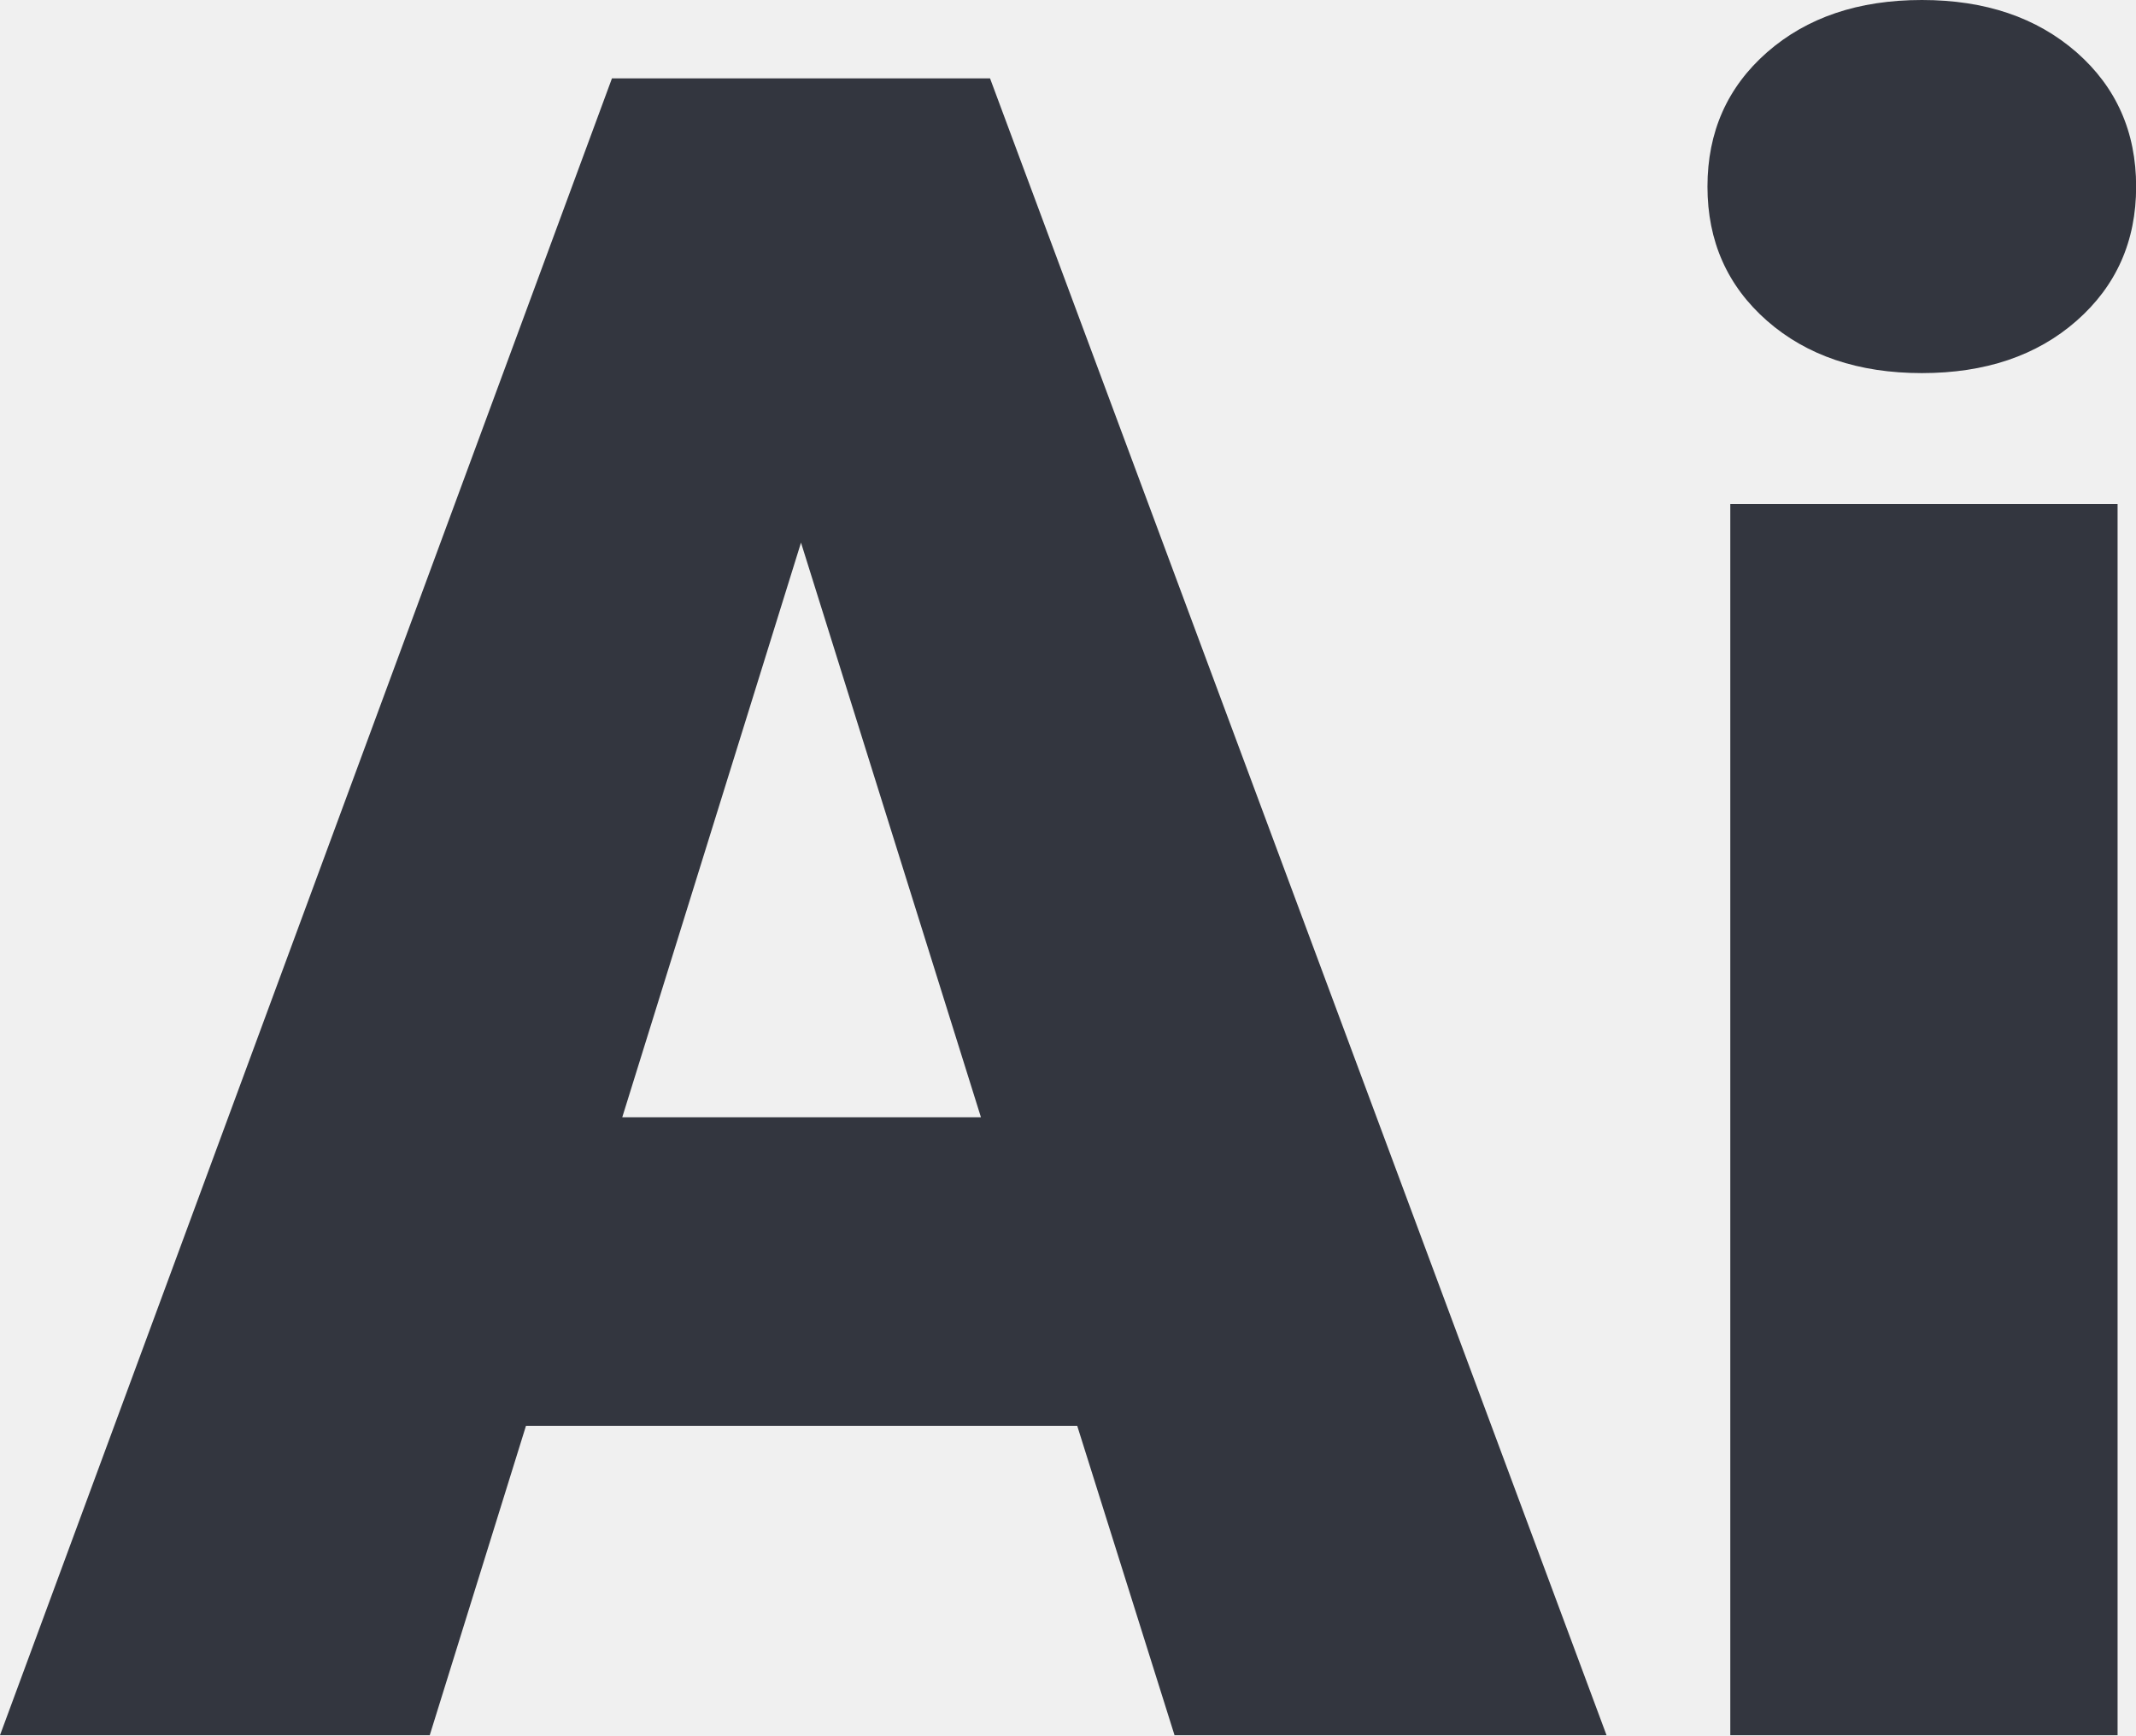
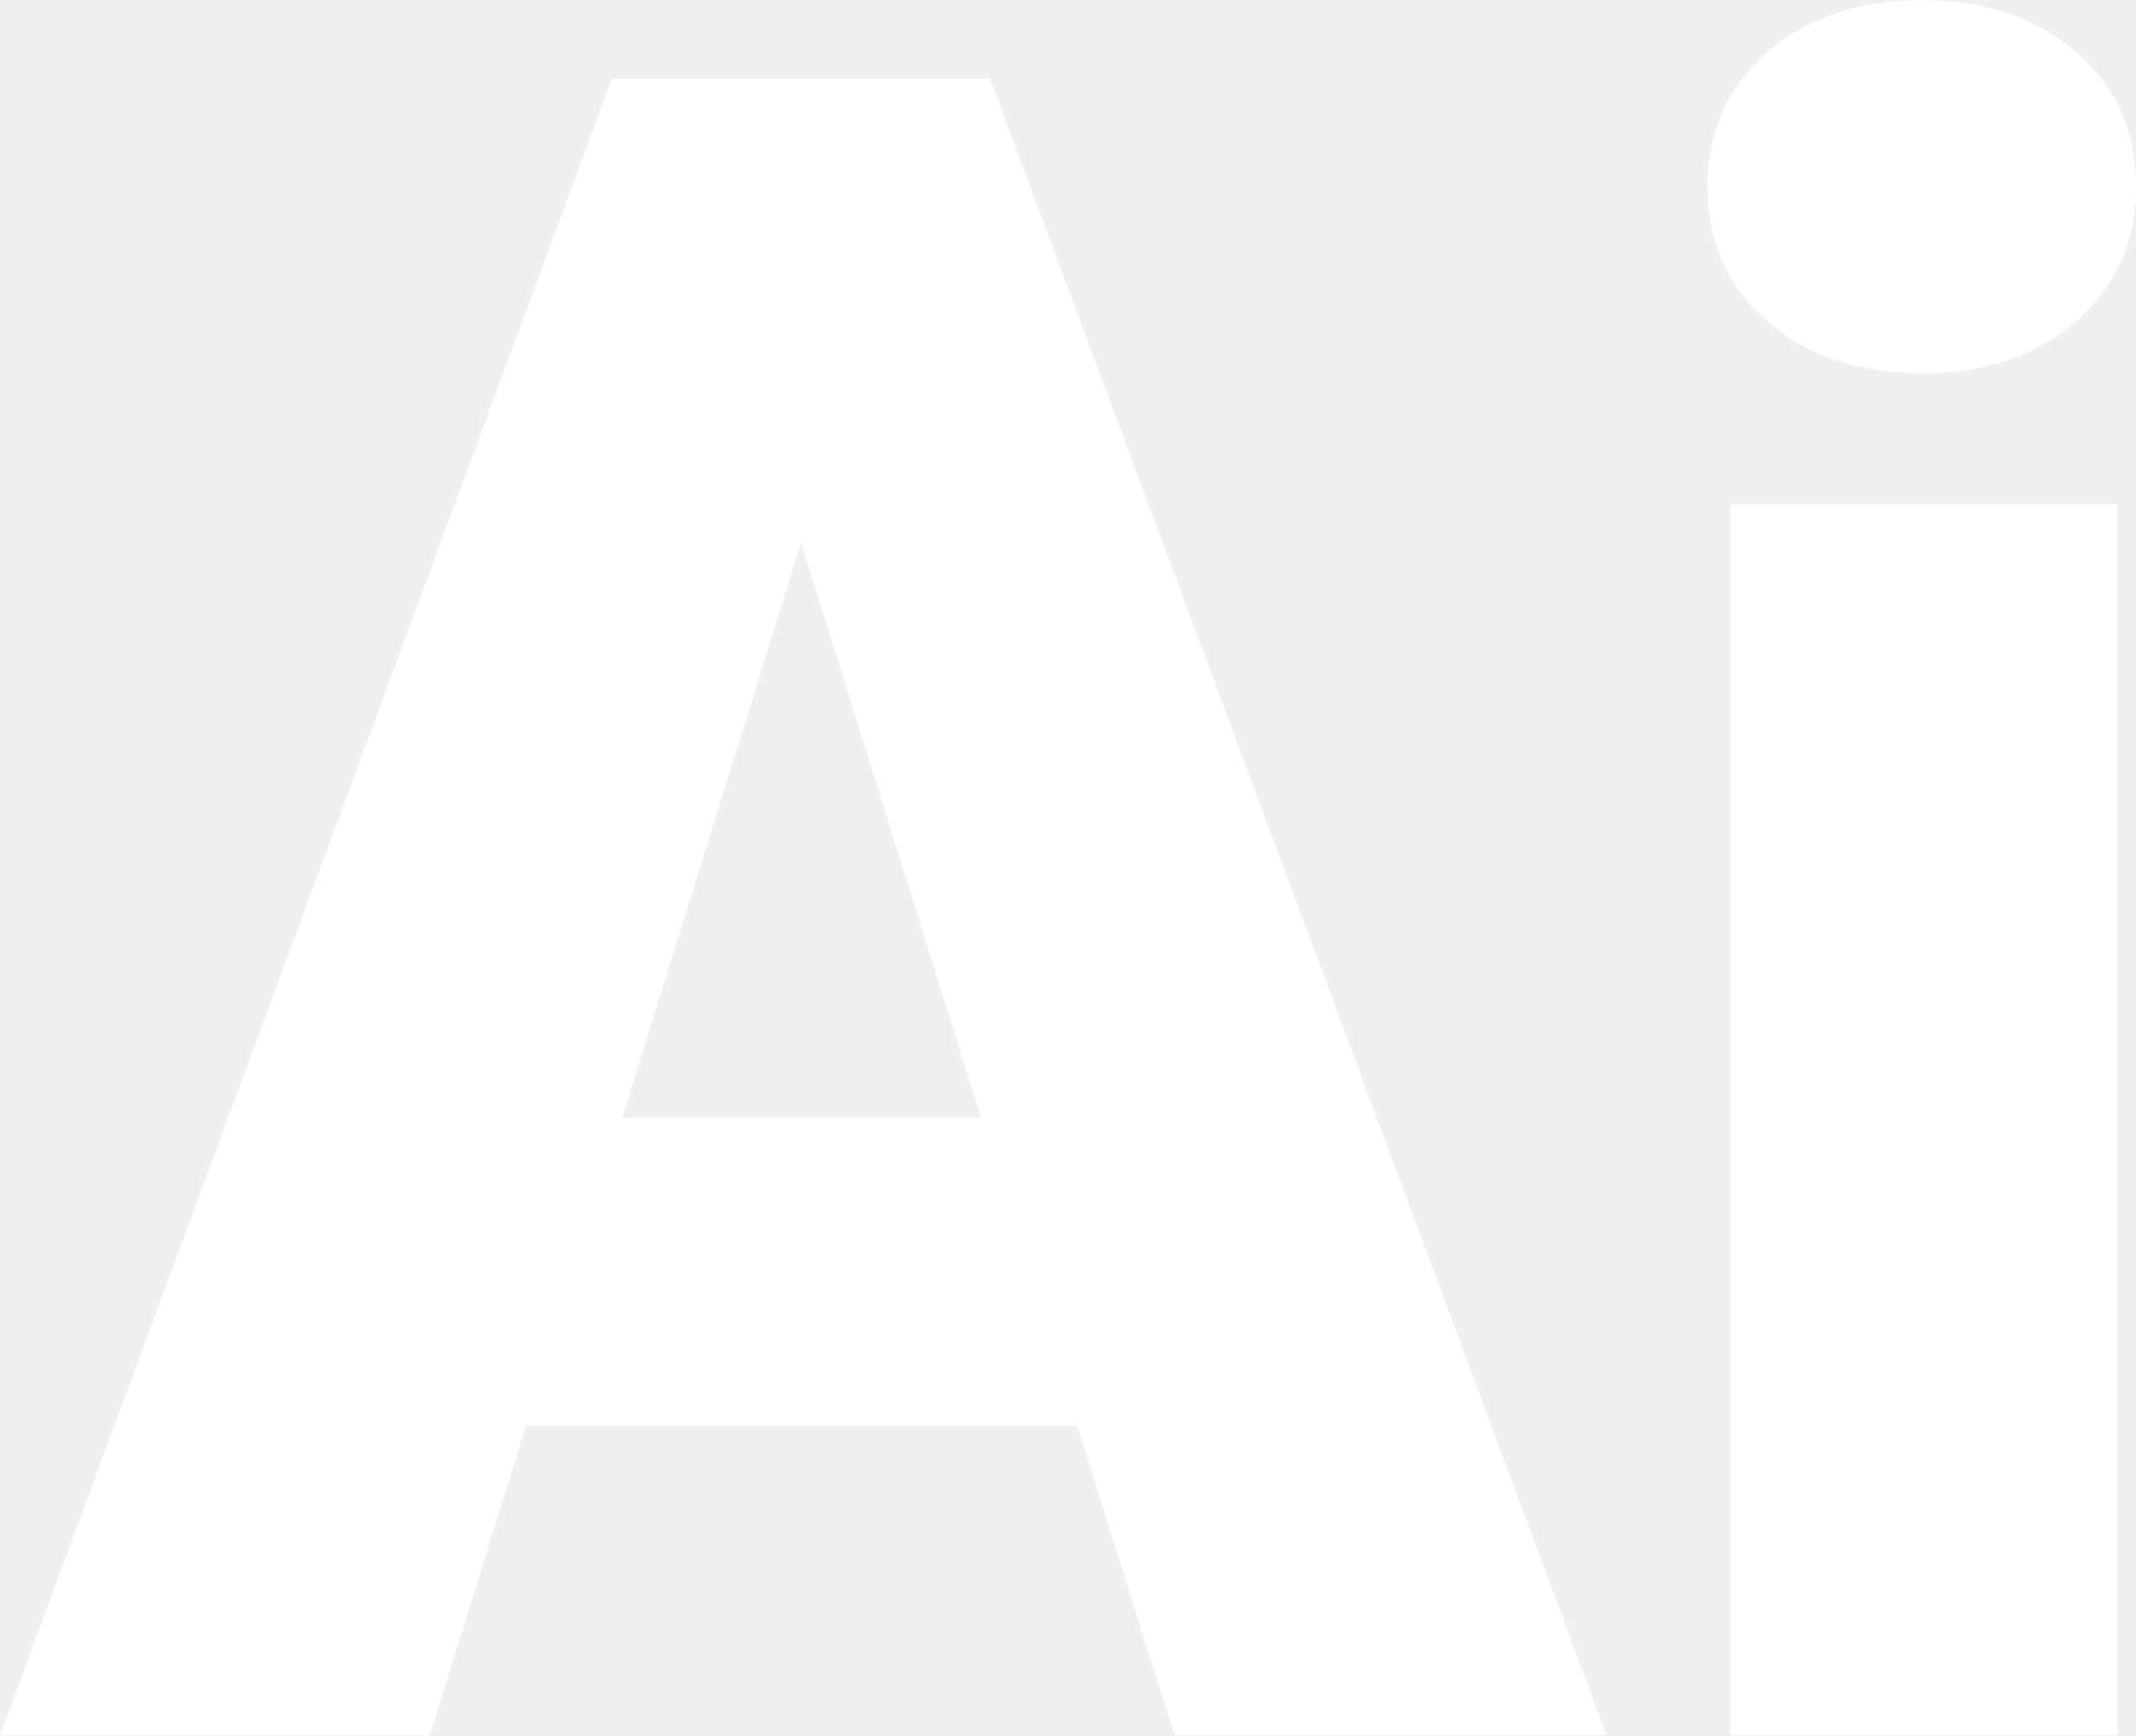
<svg xmlns="http://www.w3.org/2000/svg" width="16" height="13" viewBox="0 0 16 13" fill="none">
-   <path d="M8.069 10.681H3.94L3.219 12.999H0L4.584 0.587H7.416L12.034 12.999H8.798L8.069 10.681ZM4.661 8.37H7.348L6 4.065L4.661 8.37Z" fill="#33363F" />
-   <path d="M12.79 1.398C12.79 0.988 12.939 0.653 13.236 0.392C13.534 0.131 13.92 0 14.396 0C14.871 0 15.256 0.131 15.555 0.392C15.852 0.653 16.001 0.988 16.001 1.398C16.001 1.807 15.852 2.142 15.555 2.403C15.257 2.665 14.87 2.795 14.396 2.795C13.921 2.795 13.534 2.664 13.236 2.403C12.939 2.142 12.79 1.807 12.79 1.398ZM15.862 12.999H12.961V3.776H15.862V12.999Z" fill="#33363F" />
+   <path d="M8.069 10.681H3.94L3.219 13H0L4.584 0.588H7.416L12.034 13H8.798L8.069 10.681ZM4.661 8.371H7.348L6 4.066L4.661 8.371Z" fill="white" />
+   <path d="M12.79 1.399C12.79 0.989 12.939 0.654 13.236 0.393C13.534 0.132 13.92 0.001 14.396 0.001C14.871 0.001 15.256 0.132 15.555 0.393C15.852 0.654 16.001 0.989 16.001 1.399C16.001 1.808 15.852 2.143 15.555 2.404C15.257 2.666 14.87 2.796 14.396 2.796C13.921 2.796 13.534 2.665 13.236 2.404C12.939 2.143 12.79 1.808 12.79 1.399ZM15.862 13H12.961V3.777H15.862V13Z" fill="white" />
</svg>
